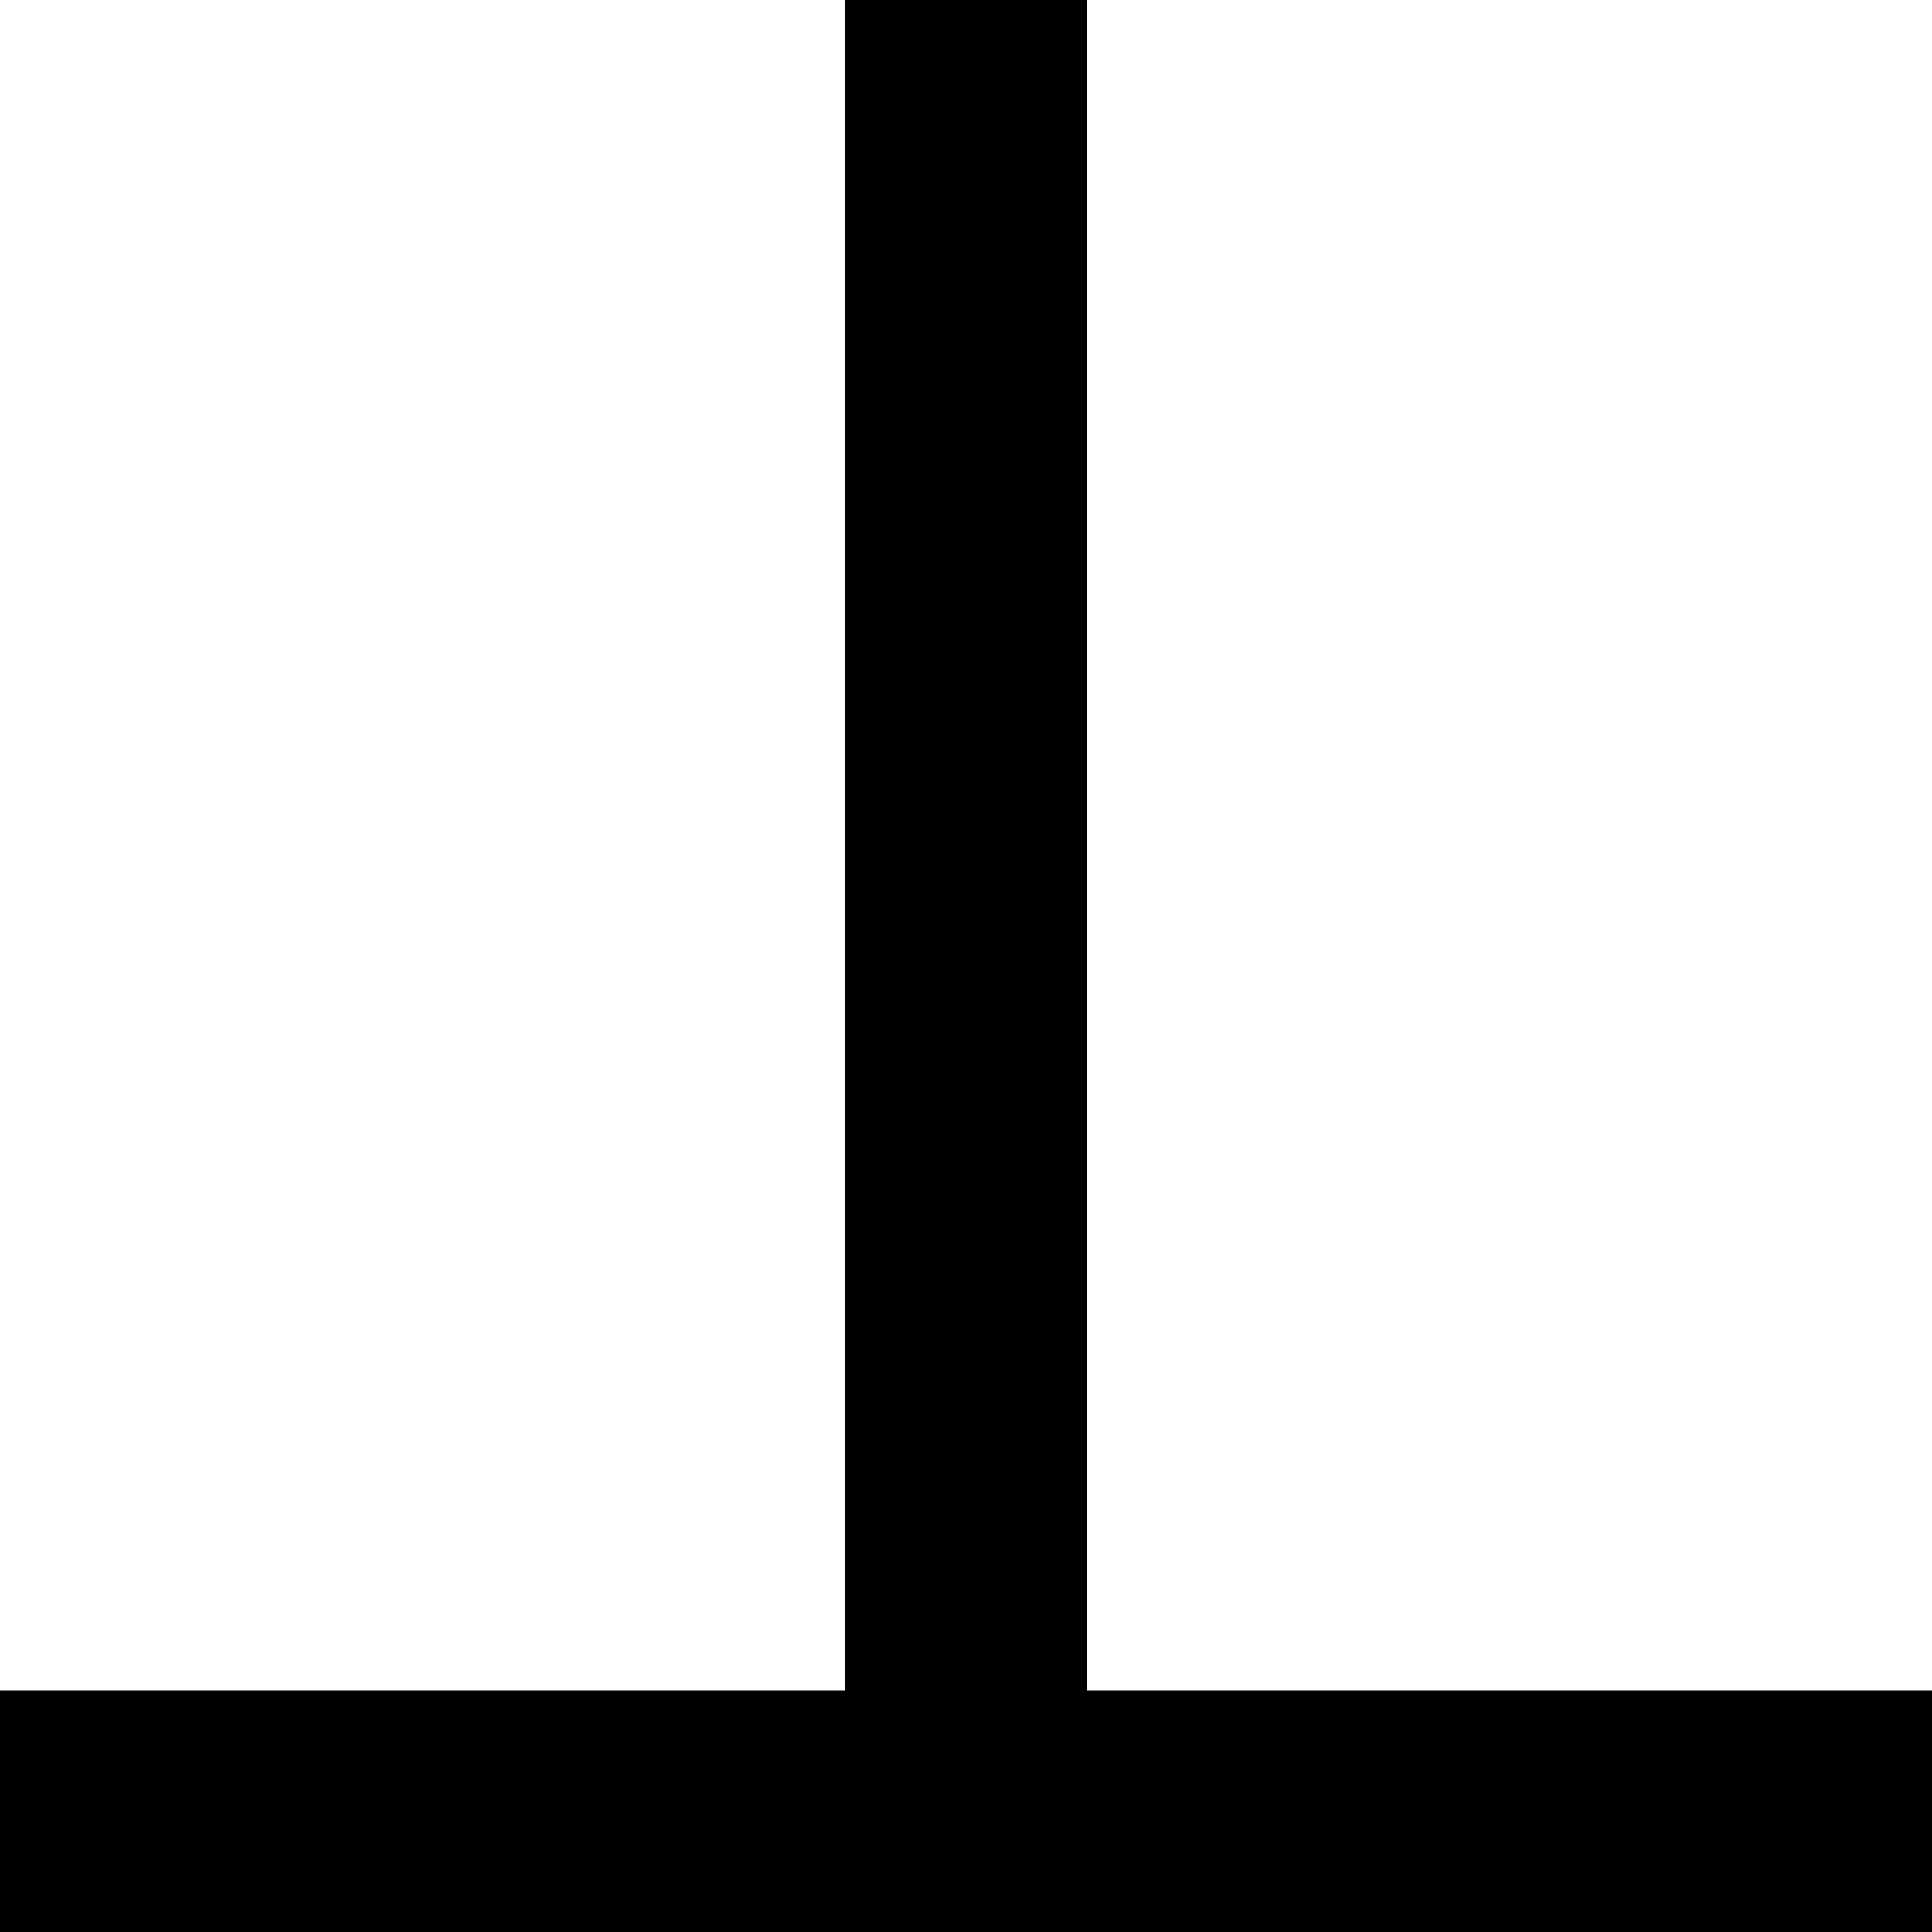
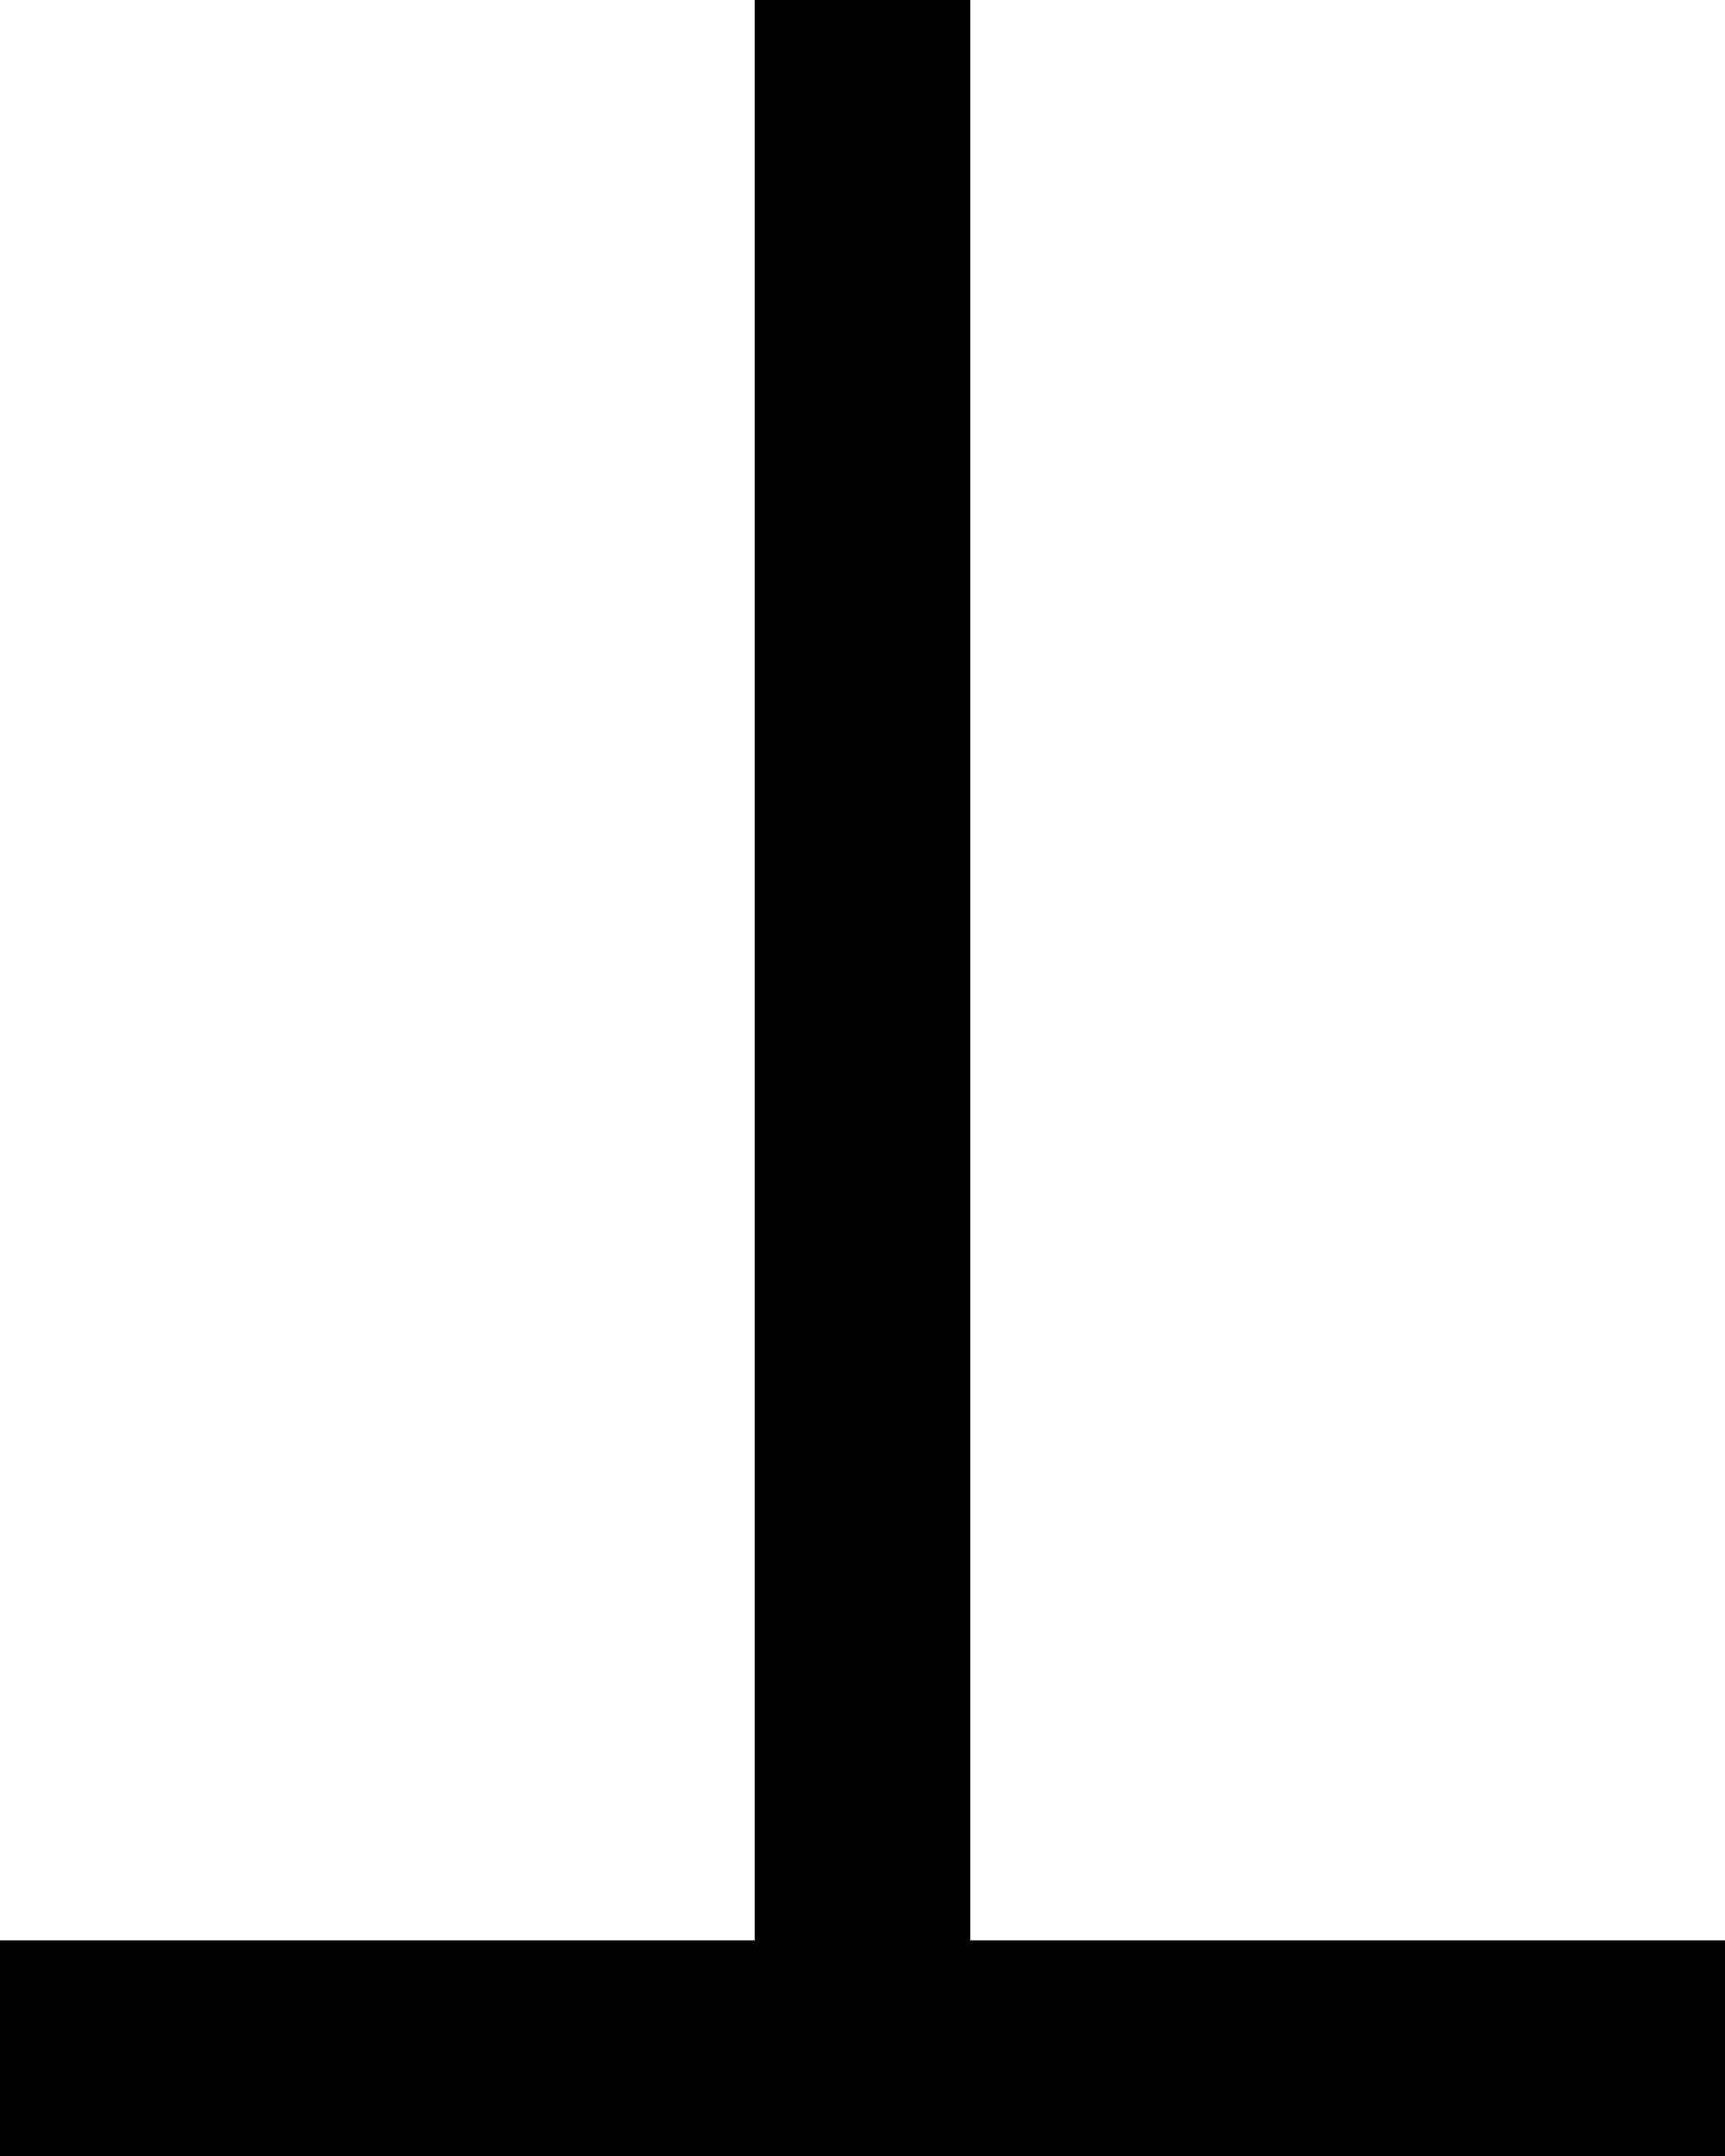
- <svg xmlns="http://www.w3.org/2000/svg" width="32mm" height="32mm" viewBox="0 0 32 32" version="1.1" id="svg8">
+ <svg xmlns="http://www.w3.org/2000/svg" width="32mm" height="40mm" viewBox="0 0 32 40" version="1.1" id="svg8">
  <defs id="defs2" />
-   <g id="layer1" transform="translate(0,-265)">
+   <g id="layer1" transform="translate(0,-257)">
    <rect id="rect7" width="32" height="4" x="0" y="293" style="stroke-width:0.211" />
-     <rect id="rect7-3" width="4" height="32" x="14" y="265" style="stroke-width:0.211" />
+     <rect id="rect7-3" width="4" height="40" x="14" y="257" style="stroke-width:0.236" />
  </g>
</svg>
